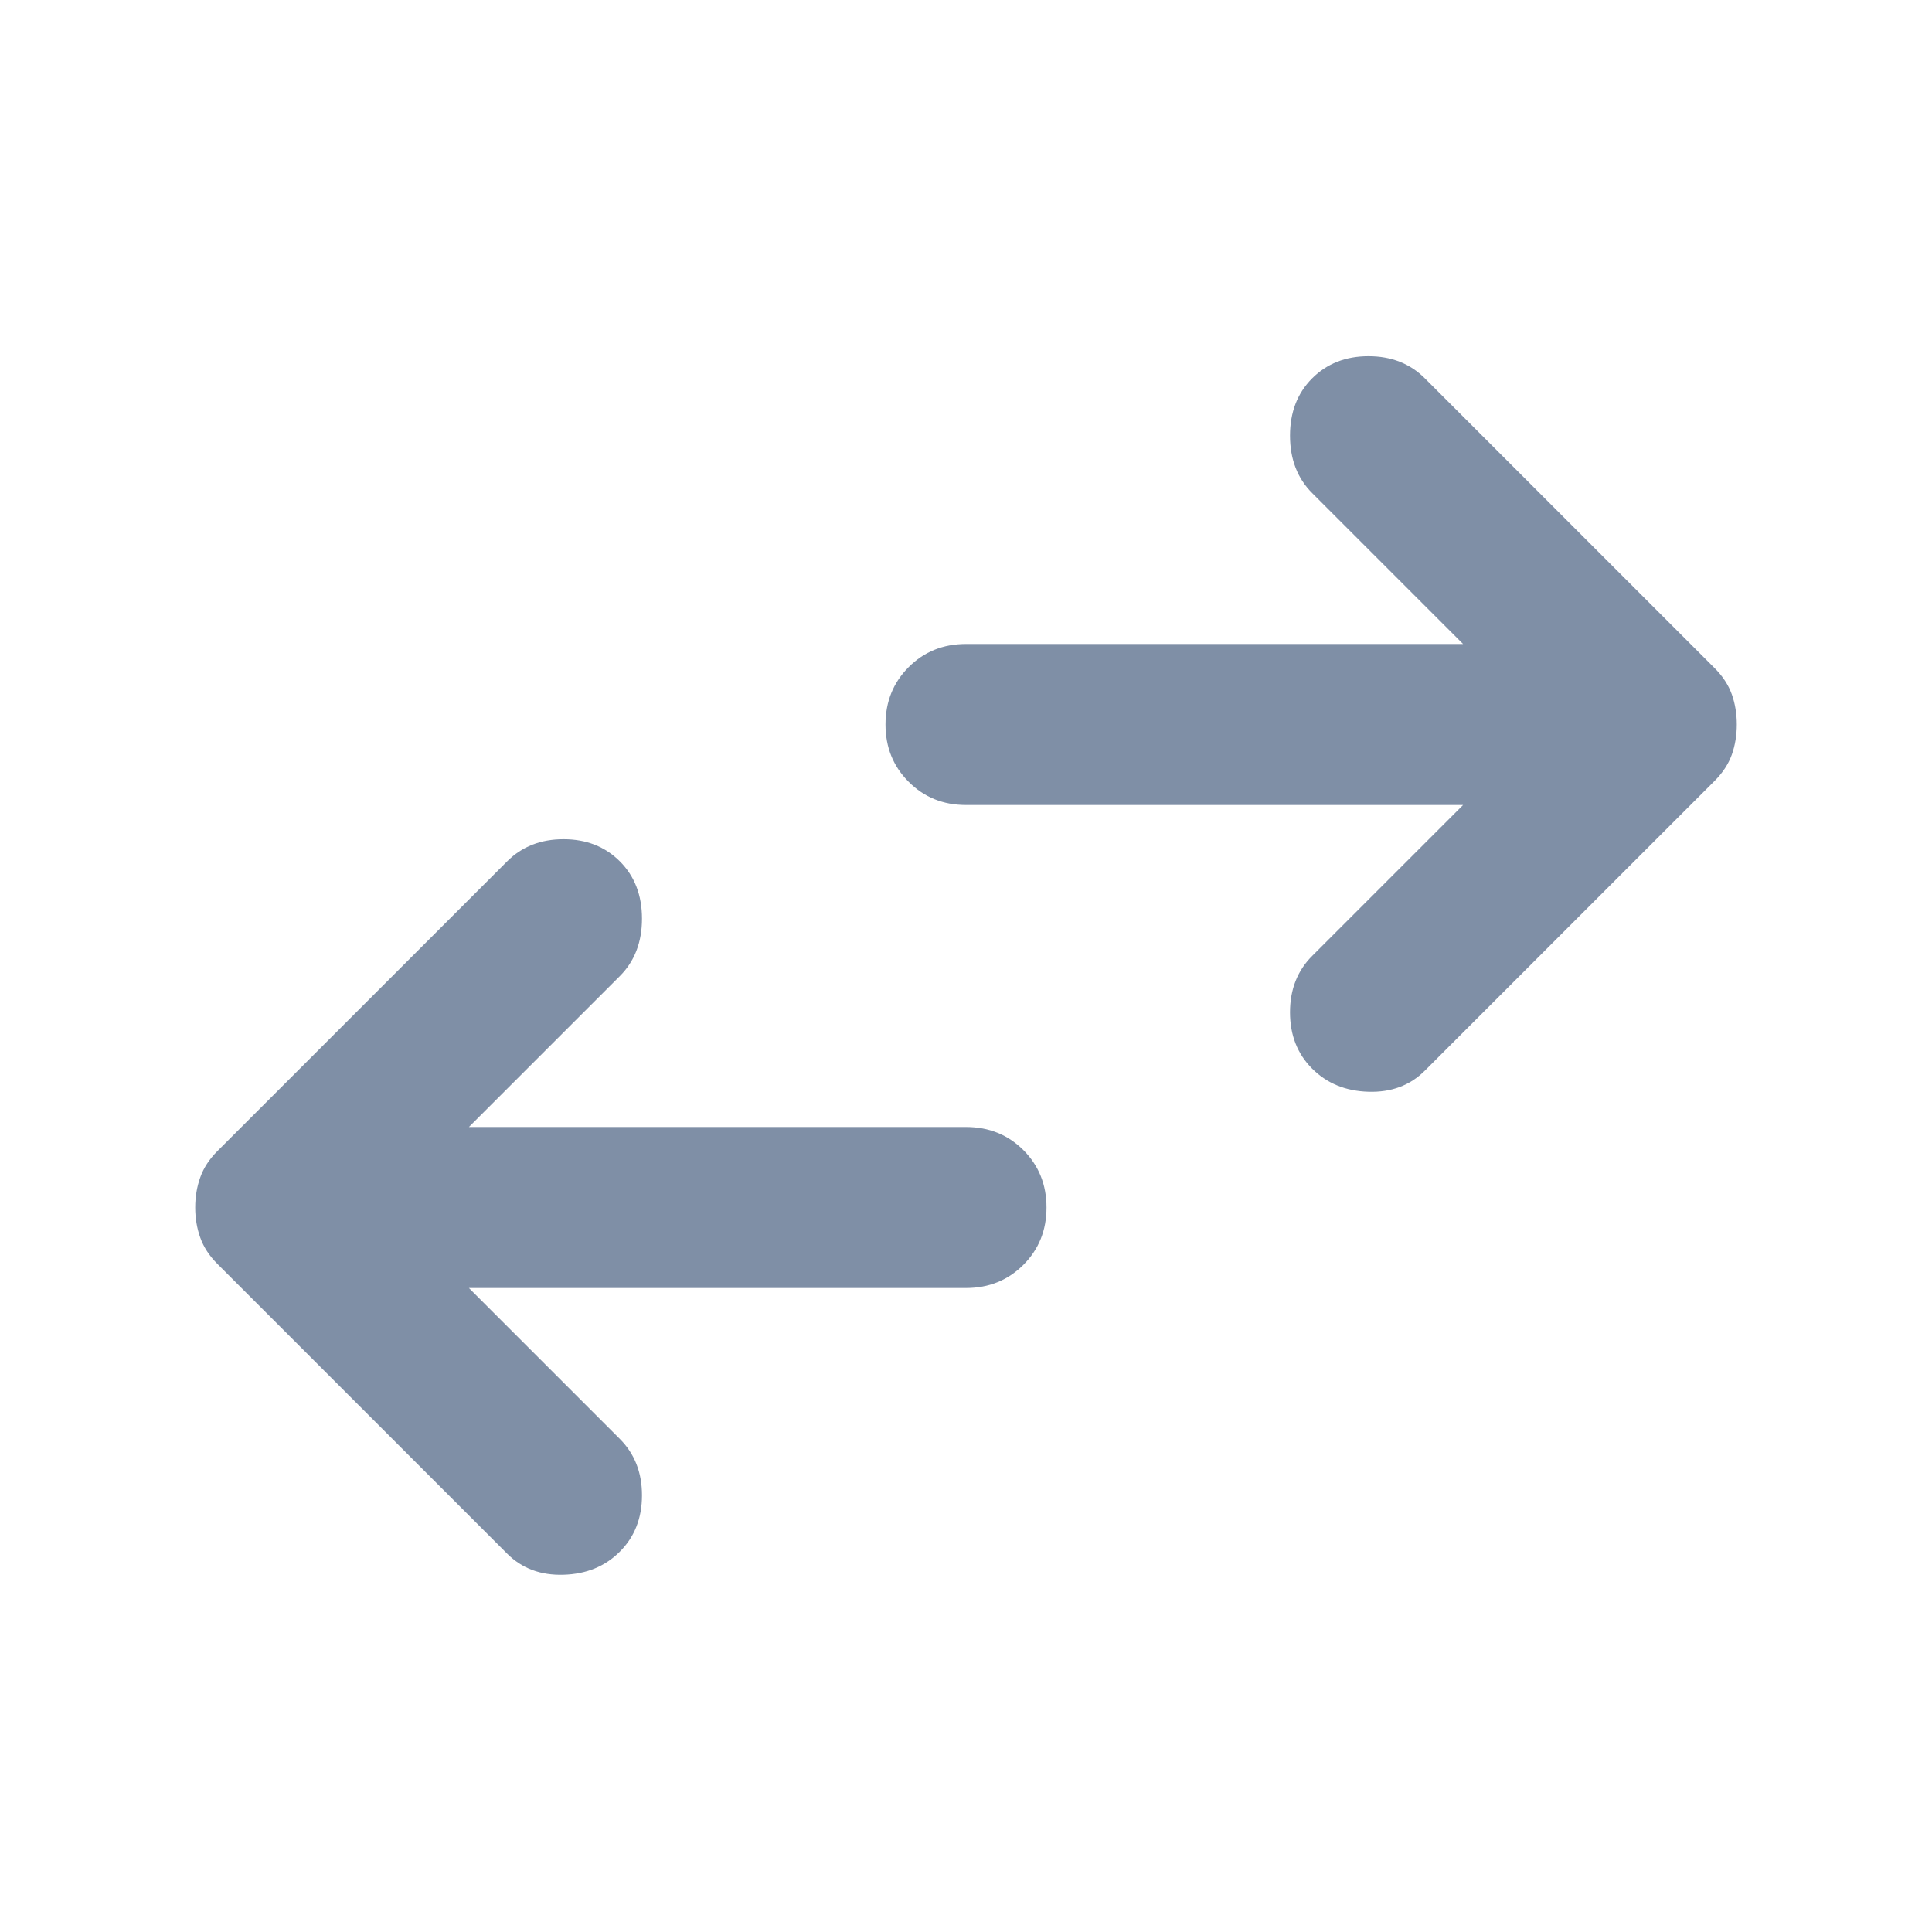
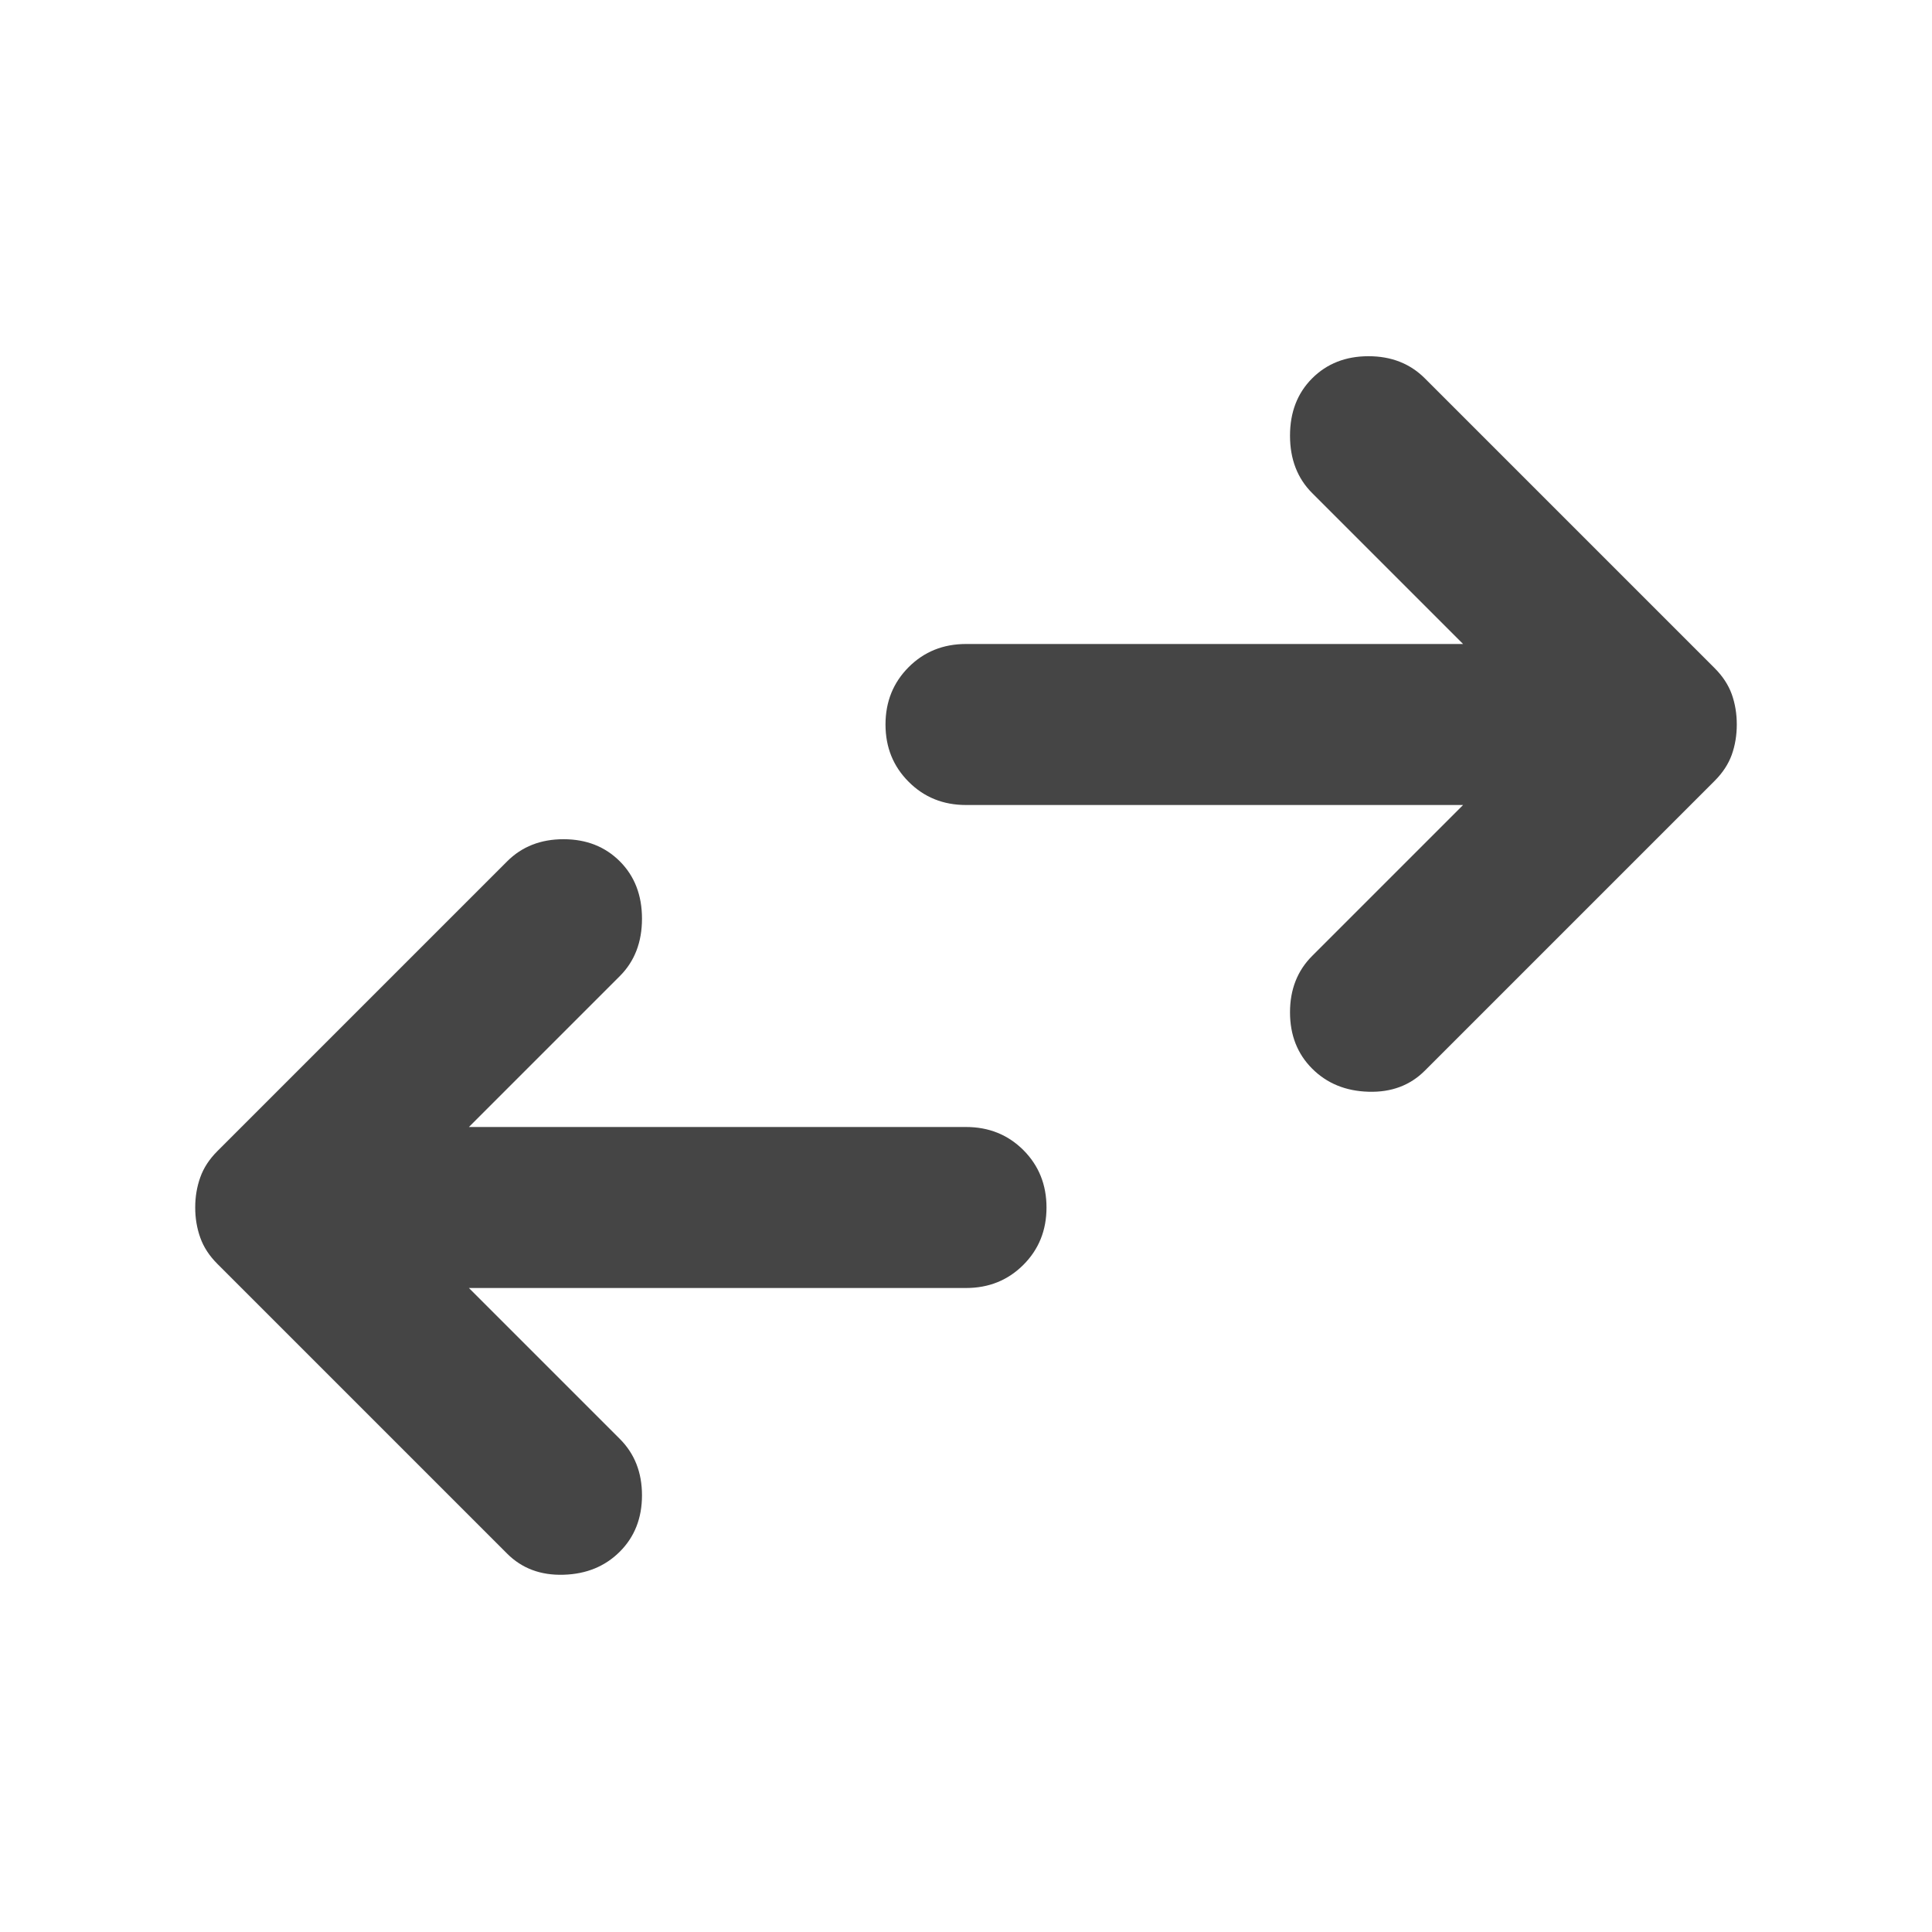
- <svg xmlns="http://www.w3.org/2000/svg" fill="#7f8fa6" width="24" height="24" viewBox="0 0 24 24">
+ <svg xmlns="http://www.w3.org/2000/svg" fill="#454545" width="24" height="24" viewBox="0 0 24 24">
  <path d="M16.3 13.275Q16.025 13 16.025 12.575Q16.025 12.15 16.3 11.875L18.175 10H12Q11.575 10 11.288 9.712Q11 9.425 11 9Q11 8.575 11.288 8.287Q11.575 8 12 8H18.175L16.3 6.125Q16.025 5.85 16.025 5.412Q16.025 4.975 16.3 4.7Q16.575 4.425 17 4.425Q17.425 4.425 17.7 4.7L21.3 8.3Q21.45 8.45 21.513 8.625Q21.575 8.8 21.575 9Q21.575 9.2 21.513 9.375Q21.45 9.55 21.3 9.7L17.7 13.3Q17.425 13.575 17 13.562Q16.575 13.55 16.3 13.275ZM6.3 19.3 2.7 15.7Q2.55 15.55 2.488 15.375Q2.425 15.2 2.425 15Q2.425 14.8 2.488 14.625Q2.55 14.45 2.7 14.3L6.3 10.7Q6.575 10.425 7 10.425Q7.425 10.425 7.7 10.7Q7.975 10.975 7.975 11.412Q7.975 11.85 7.7 12.125L5.825 14H12Q12.425 14 12.713 14.287Q13 14.575 13 15Q13 15.425 12.713 15.712Q12.425 16 12 16H5.825L7.7 17.875Q7.975 18.15 7.975 18.575Q7.975 19 7.7 19.275Q7.425 19.55 7 19.562Q6.575 19.575 6.3 19.3Z" />
</svg>
